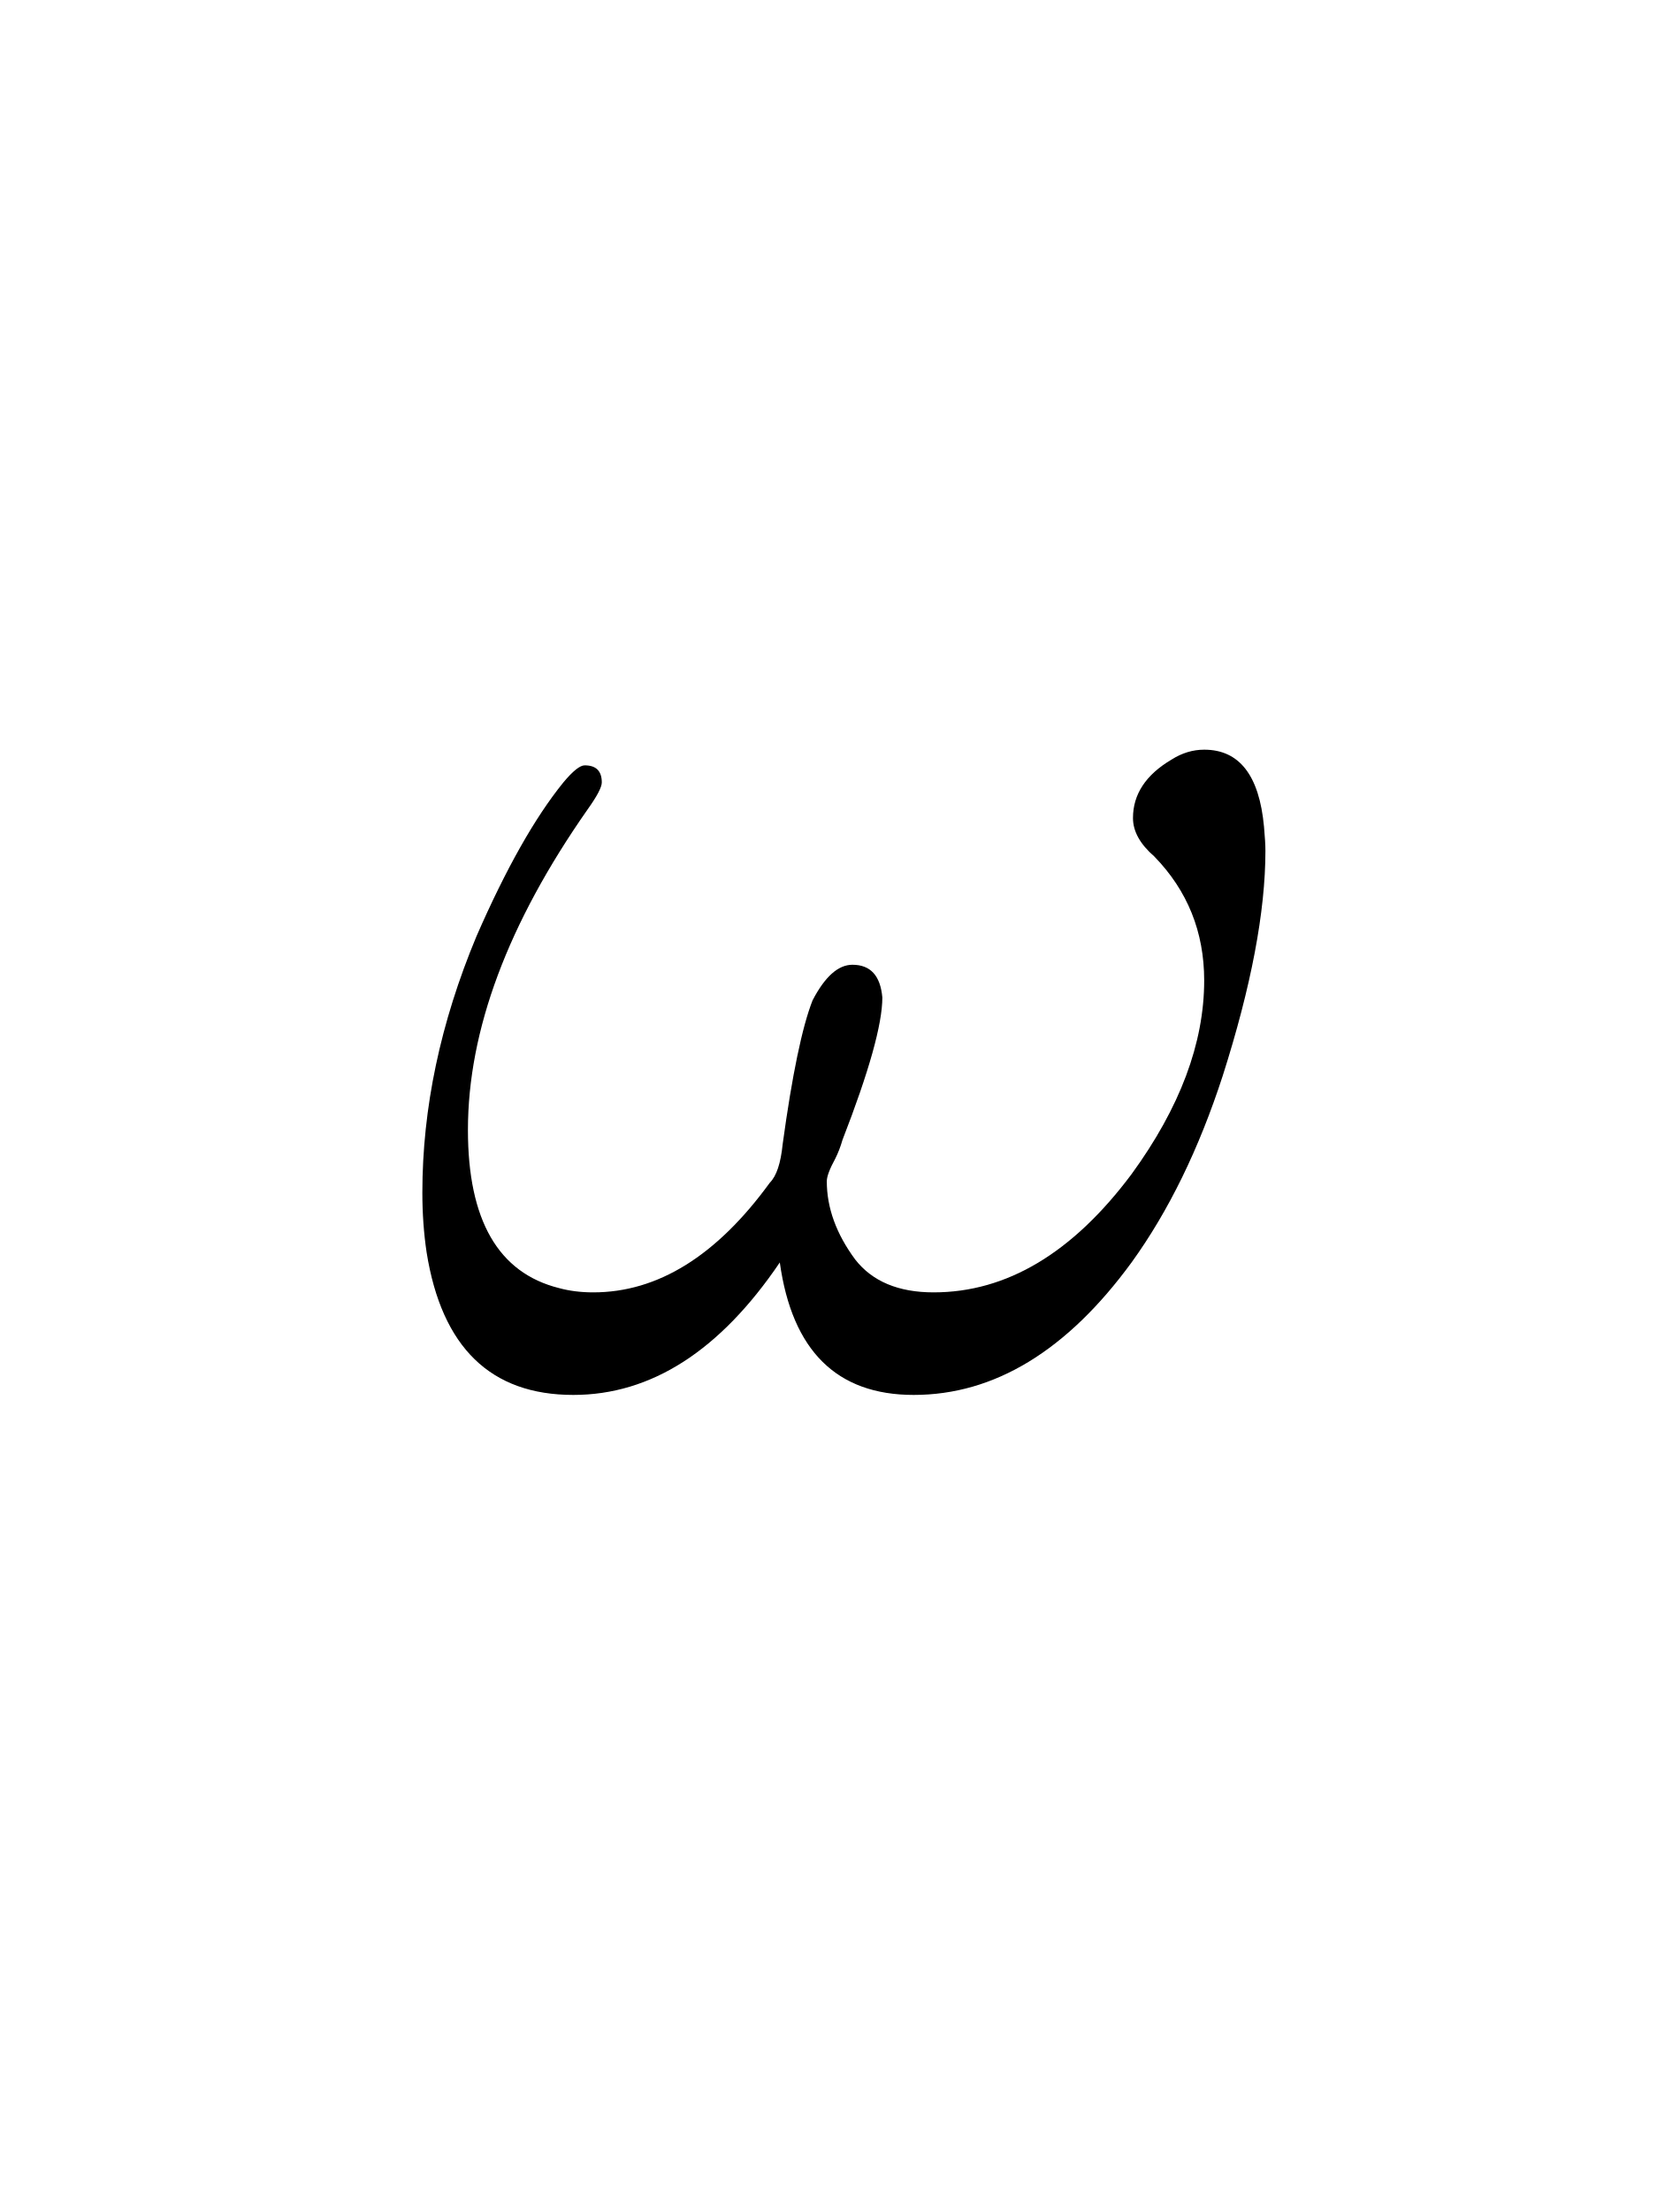
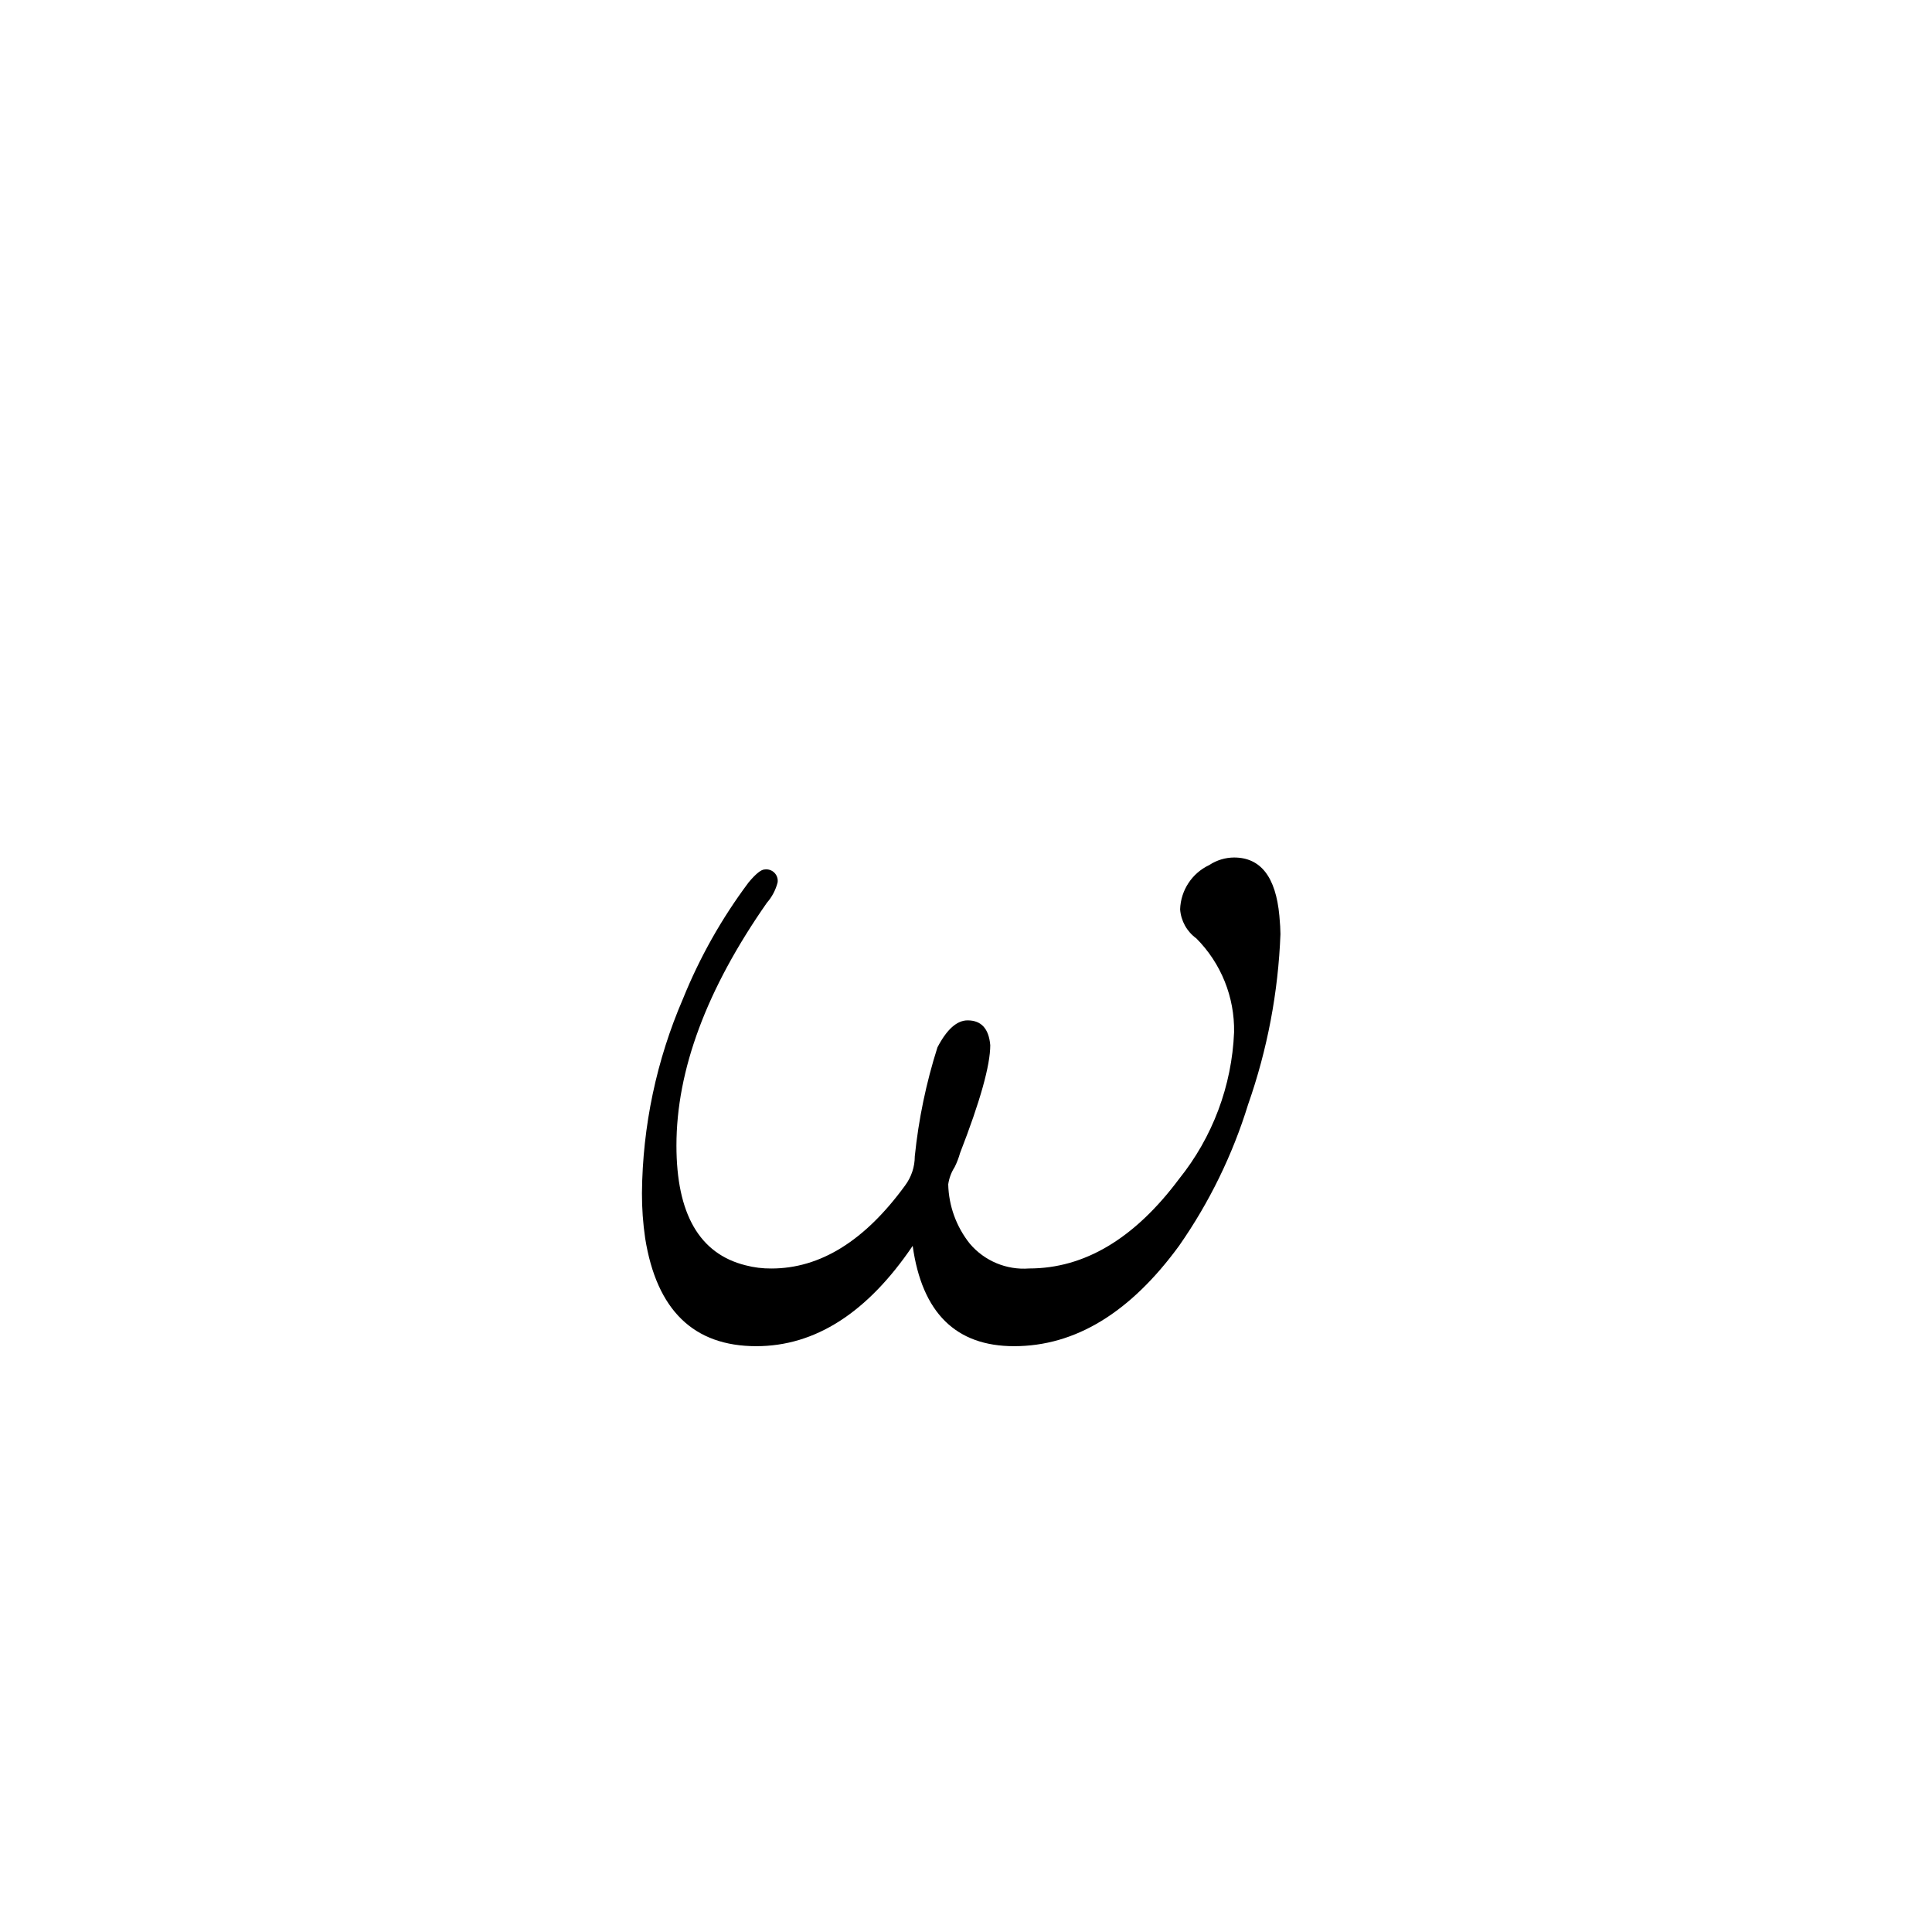
- <svg xmlns="http://www.w3.org/2000/svg" version="1.1" width="79" height="104">
-   <defs>
-     <clipPath id="AxfSGyTtDtCL">
-       <path fill="none" stroke="none" d=" M 0 0 L 79 0 L 79 104 L 0 104 L 0 0 Z" />
-     </clipPath>
-   </defs>
-   <g transform="scale(1,1)" clip-path="url(#AxfSGyTtDtCL)">
-     <g transform="translate(-136,-56)">
-       <g transform="scale(67,67)">
-         <g transform="translate(2.313433,1.804134)">
-           <path fill="rgb(0,0,0)" stroke="none" paint-order="stroke fill markers" d=" M 0.264 -0.082 Q 0.201 0.011 0.119 0.011 Q 0.032 0.011 0.016 -0.089 Q 0.013 -0.109 0.013 -0.131 Q 0.013 -0.22 0.051 -0.311 Q 0.082 -0.382 0.112 -0.419 Q 0.122 -0.431 0.127 -0.431 Q 0.139 -0.431 0.139 -0.419 Q 0.139 -0.414 0.129 -0.4 Q 0.045 -0.28 0.045 -0.175 Q 0.045 -0.08 0.109 -0.064 Q 0.12 -0.061 0.133 -0.061 Q 0.201 -0.061 0.257 -0.138 Q 0.264 -0.145 0.266 -0.165 Q 0.276 -0.238 0.287 -0.266 Q 0.3 -0.291 0.315 -0.291 Q 0.334 -0.291 0.336 -0.268 Q 0.336 -0.24 0.308 -0.168 Q 0.306 -0.161 0.303 -0.155 Q 0.297 -0.144 0.297 -0.139 Q 0.297 -0.111 0.317 -0.084 Q 0.335 -0.061 0.372 -0.061 Q 0.449 -0.061 0.511 -0.144 Q 0.562 -0.214 0.562 -0.28 Q 0.562 -0.331 0.527 -0.367 Q 0.512 -0.38 0.512 -0.394 Q 0.512 -0.419 0.539 -0.435 Q 0.55 -0.442 0.562 -0.442 Q 0.599 -0.442 0.604 -0.388 Q 0.605 -0.377 0.605 -0.371 Q 0.605 -0.307 0.575 -0.213 Q 0.55 -0.136 0.511 -0.082 Q 0.443 0.011 0.358 0.011 Q 0.277 0.011 0.264 -0.082 Z" />
-         </g>
+ <svg xmlns="http://www.w3.org/2000/svg" id="_29-18o" data-name="29-18o" width="120" height="120" viewBox="0 0 120 120">
+   <path id="Path_71" data-name="Path 71" d="M120,0H0V120H120Z" fill="none" />
+   <g id="Group_997" data-name="Group 997" transform="translate(-116 -38)">
+     <g id="Group_959" data-name="Group 959">
+       <g id="Group_958" data-name="Group 958" transform="translate(155 120.877)">
+         <path id="Path_650" data-name="Path 650" d="M17.688-5.494Q13.467.737,7.973.737q-5.829,0-6.9-6.7a18.965,18.965,0,0,1-.2-2.814,31.123,31.123,0,0,1,2.546-12.06A32.175,32.175,0,0,1,7.5-28.073q.67-.8,1-.8a.711.711,0,0,1,.8.8,3.076,3.076,0,0,1-.67,1.273Q3.015-18.76,3.015-11.725q0,6.365,4.288,7.437a6.1,6.1,0,0,0,1.608.2q4.556,0,8.308-5.159a3.035,3.035,0,0,0,.6-1.809,33.664,33.664,0,0,1,1.407-6.767Q20.1-19.5,21.1-19.5q1.273,0,1.407,1.541,0,1.876-1.876,6.7a5.037,5.037,0,0,1-.335.871,2.676,2.676,0,0,0-.4,1.072,6.141,6.141,0,0,0,1.34,3.685,4.39,4.39,0,0,0,3.685,1.541q5.159,0,9.313-5.561a15.556,15.556,0,0,0,3.417-9.112,8.057,8.057,0,0,0-2.345-5.829A2.441,2.441,0,0,1,34.3-26.4a3.152,3.152,0,0,1,1.809-2.747,2.828,2.828,0,0,1,1.541-.469q2.479,0,2.814,3.618.067.737.067,1.139a36.061,36.061,0,0,1-2.01,10.586,31.518,31.518,0,0,1-4.288,8.777Q29.681.737,23.986.737,18.559.737,17.688-5.494Z" />
      </g>
    </g>
  </g>
</svg>
